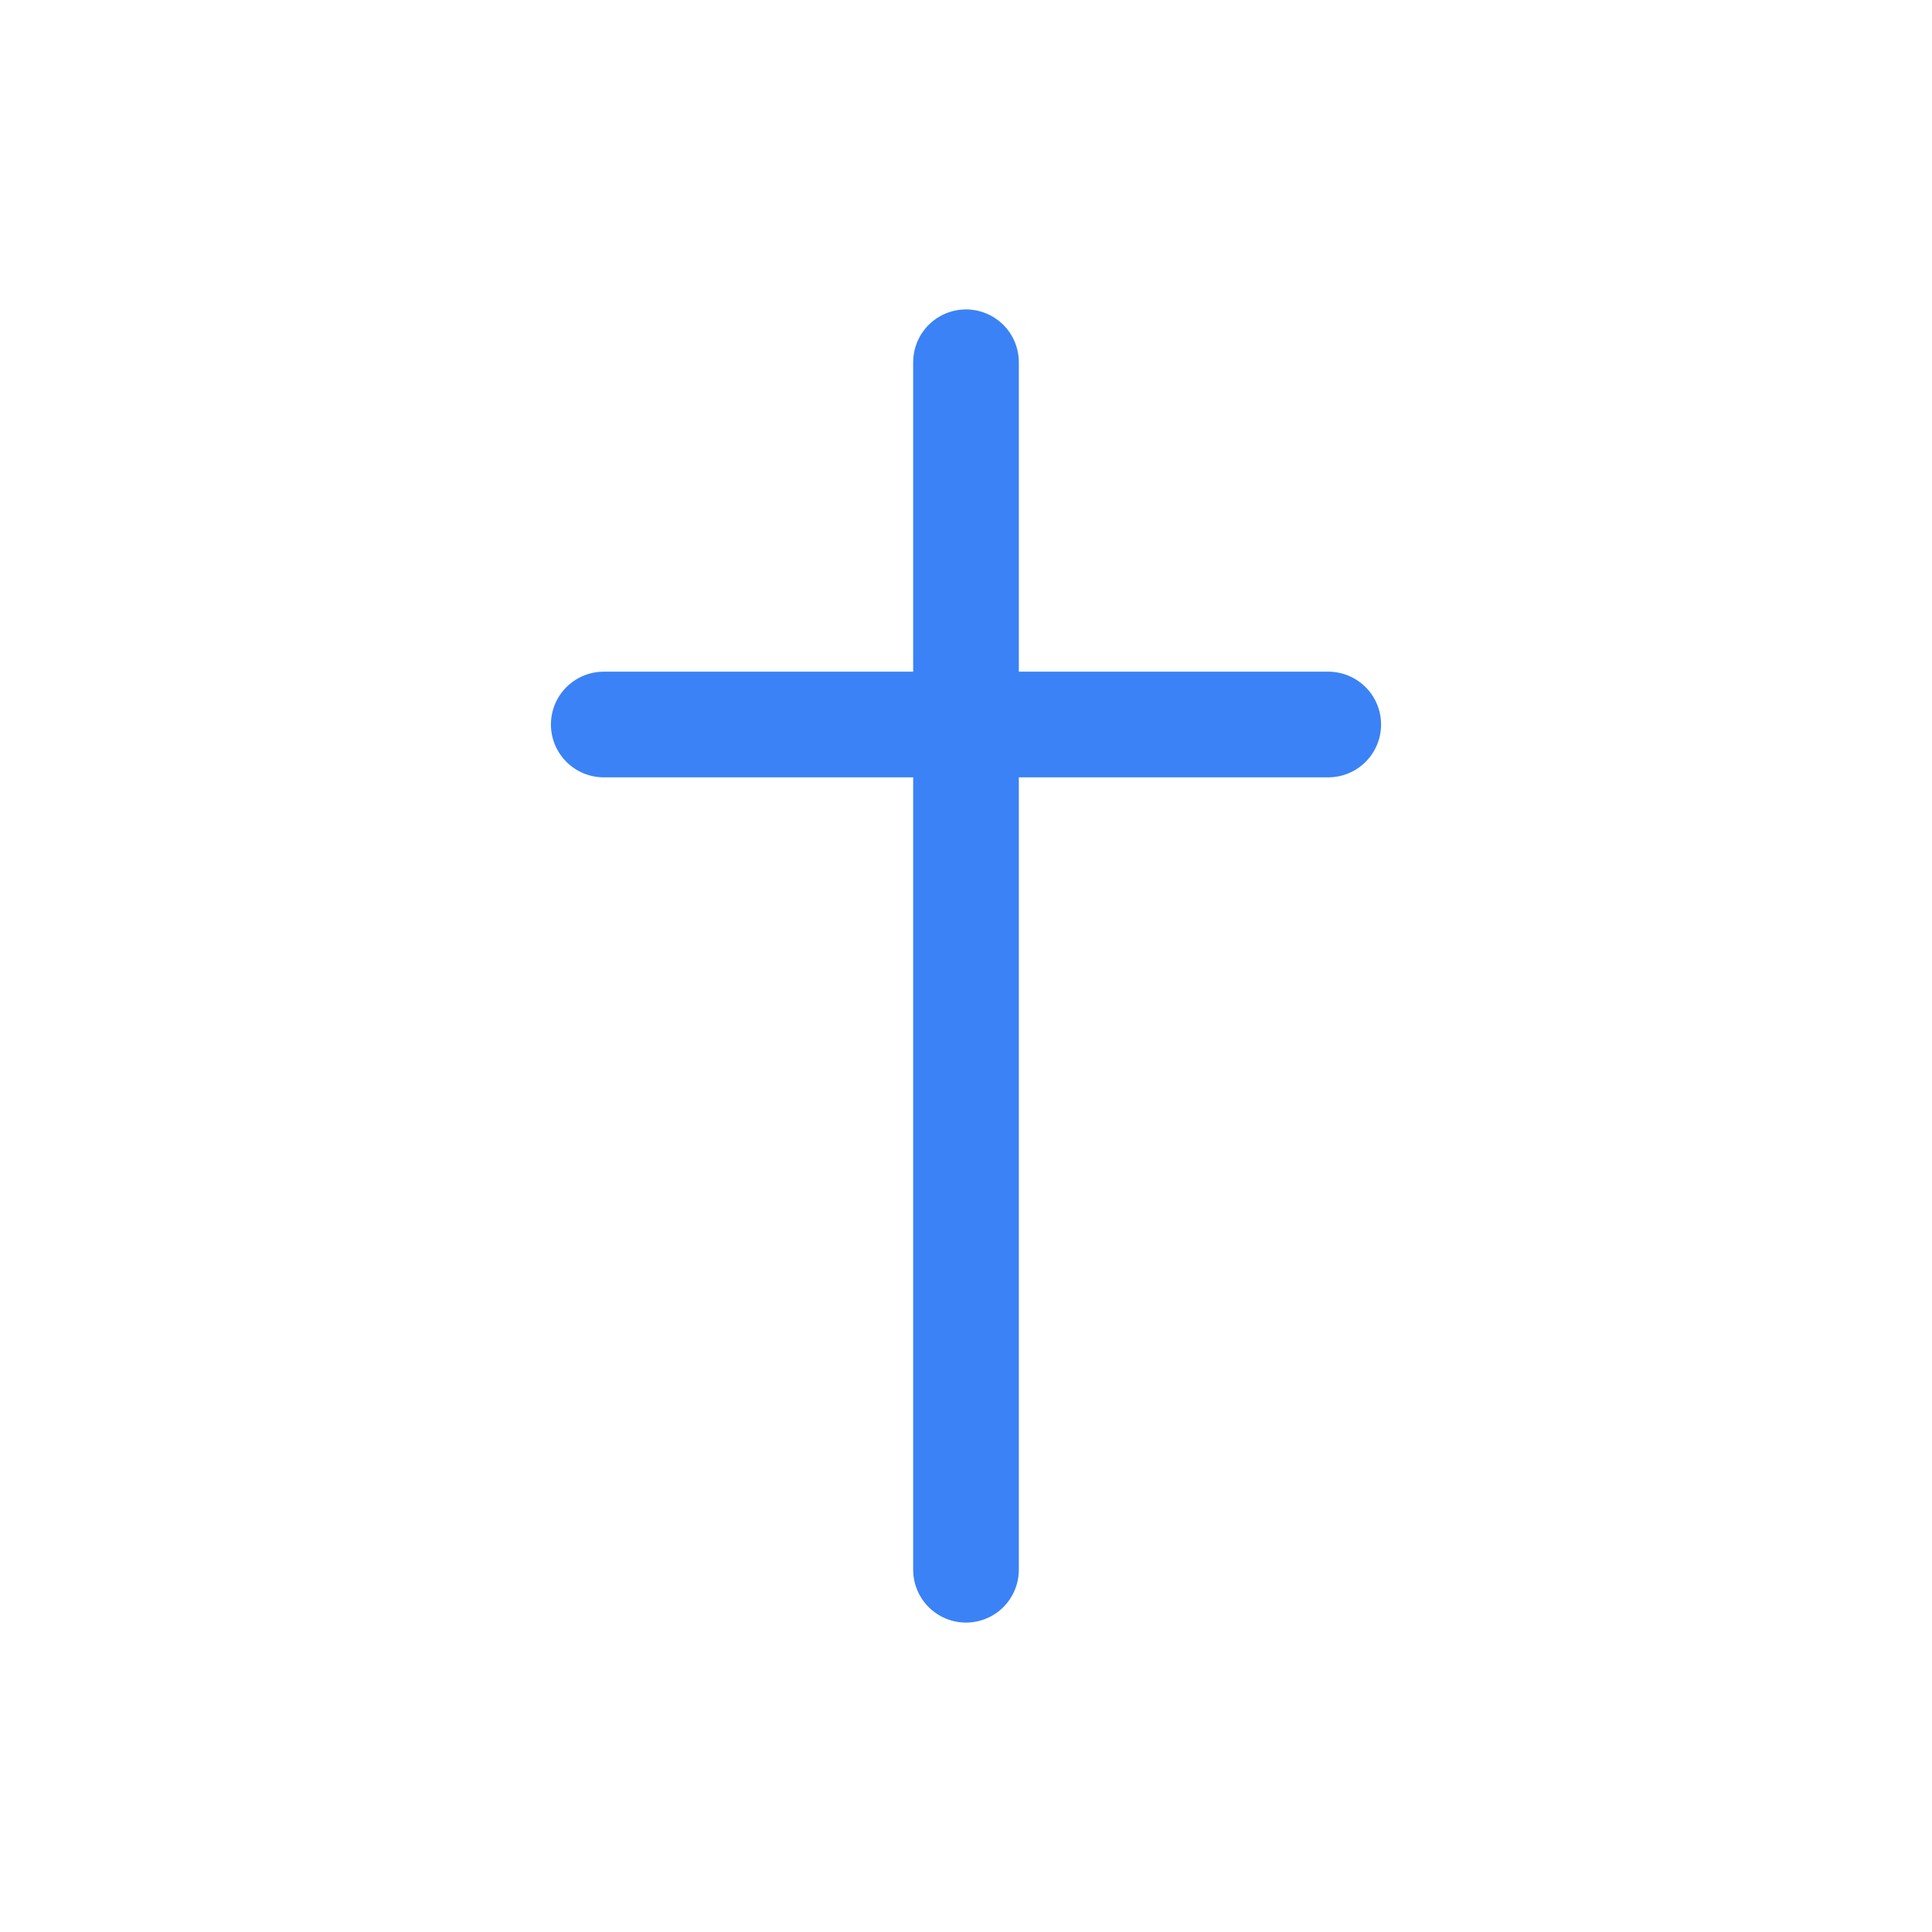
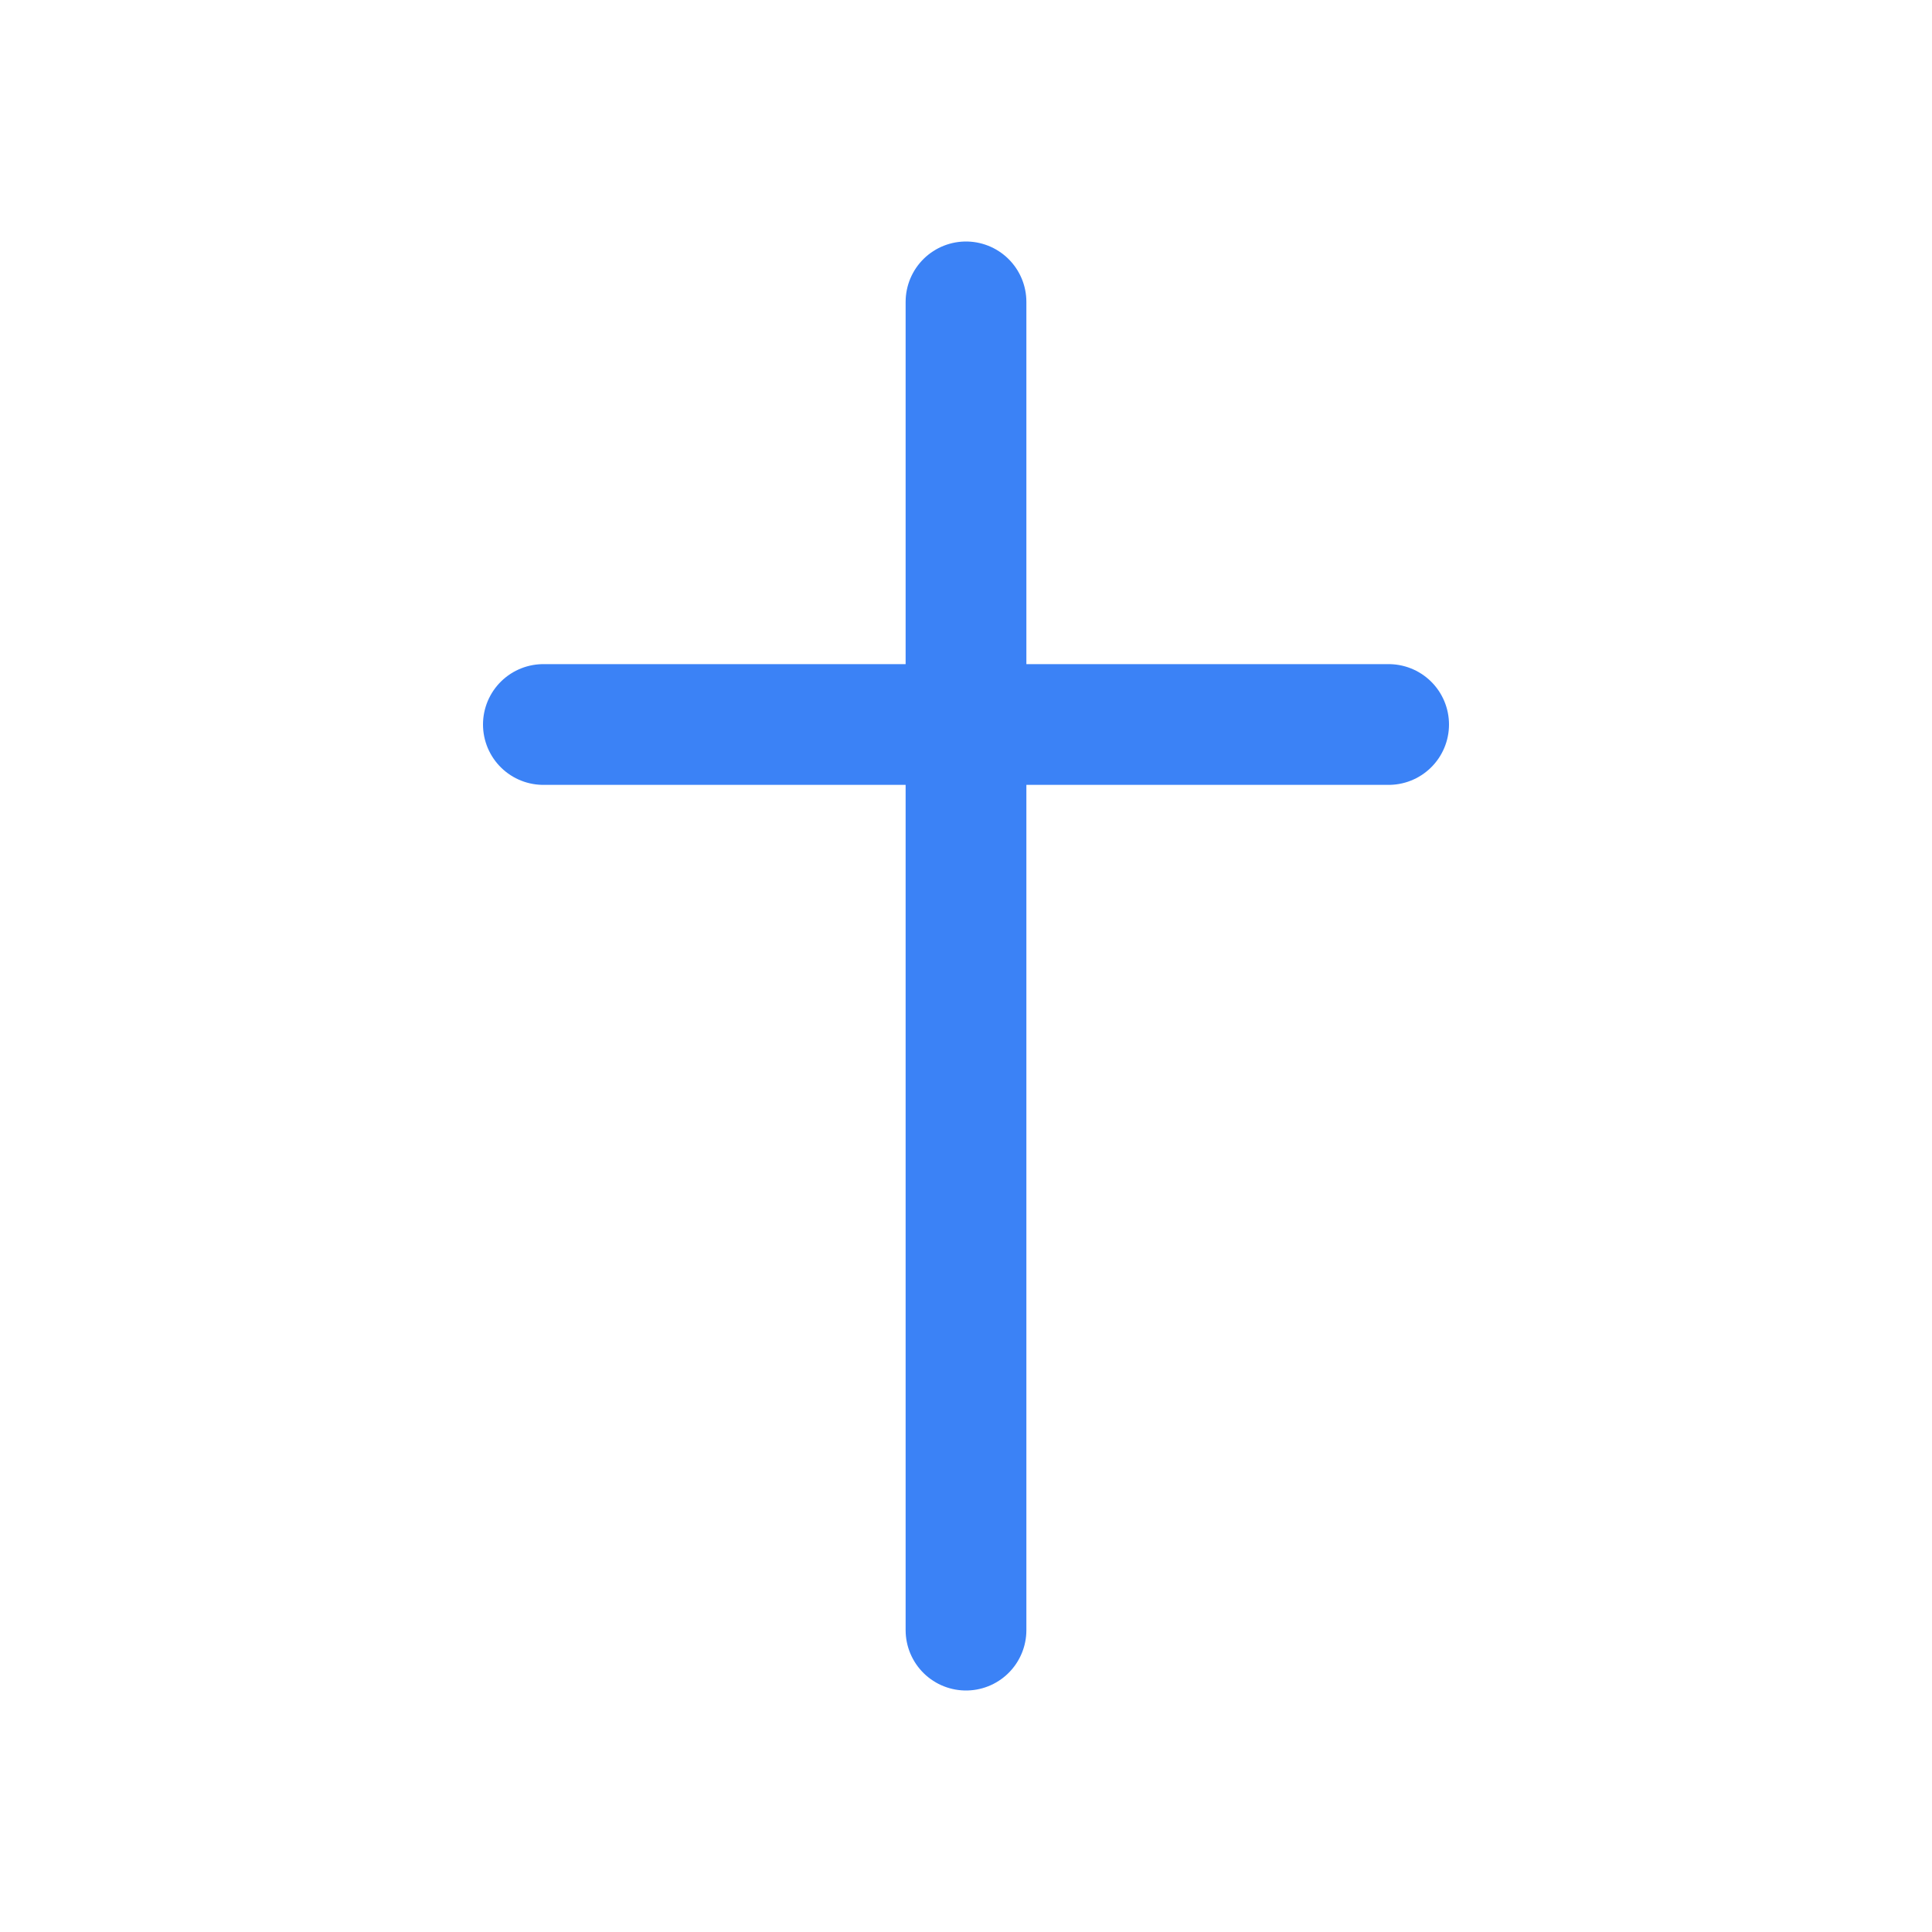
<svg xmlns="http://www.w3.org/2000/svg" viewBox="0 0 64 64" fill="none">
-   <line x1="32" y1="12" x2="32" y2="52" stroke="#3B82F6" stroke-width="3.5" stroke-linecap="round" />
-   <line x1="20" y1="24" x2="44" y2="24" stroke="#3B82F6" stroke-width="3.5" stroke-linecap="round" />
+   <line x1="32" y1="10" x2="32" y2="54" stroke="#3B82F6" stroke-width="4" stroke-linecap="round" />
+   <line x1="18" y1="24" x2="46" y2="24" stroke="#3B82F6" stroke-width="4" stroke-linecap="round" />
</svg>
